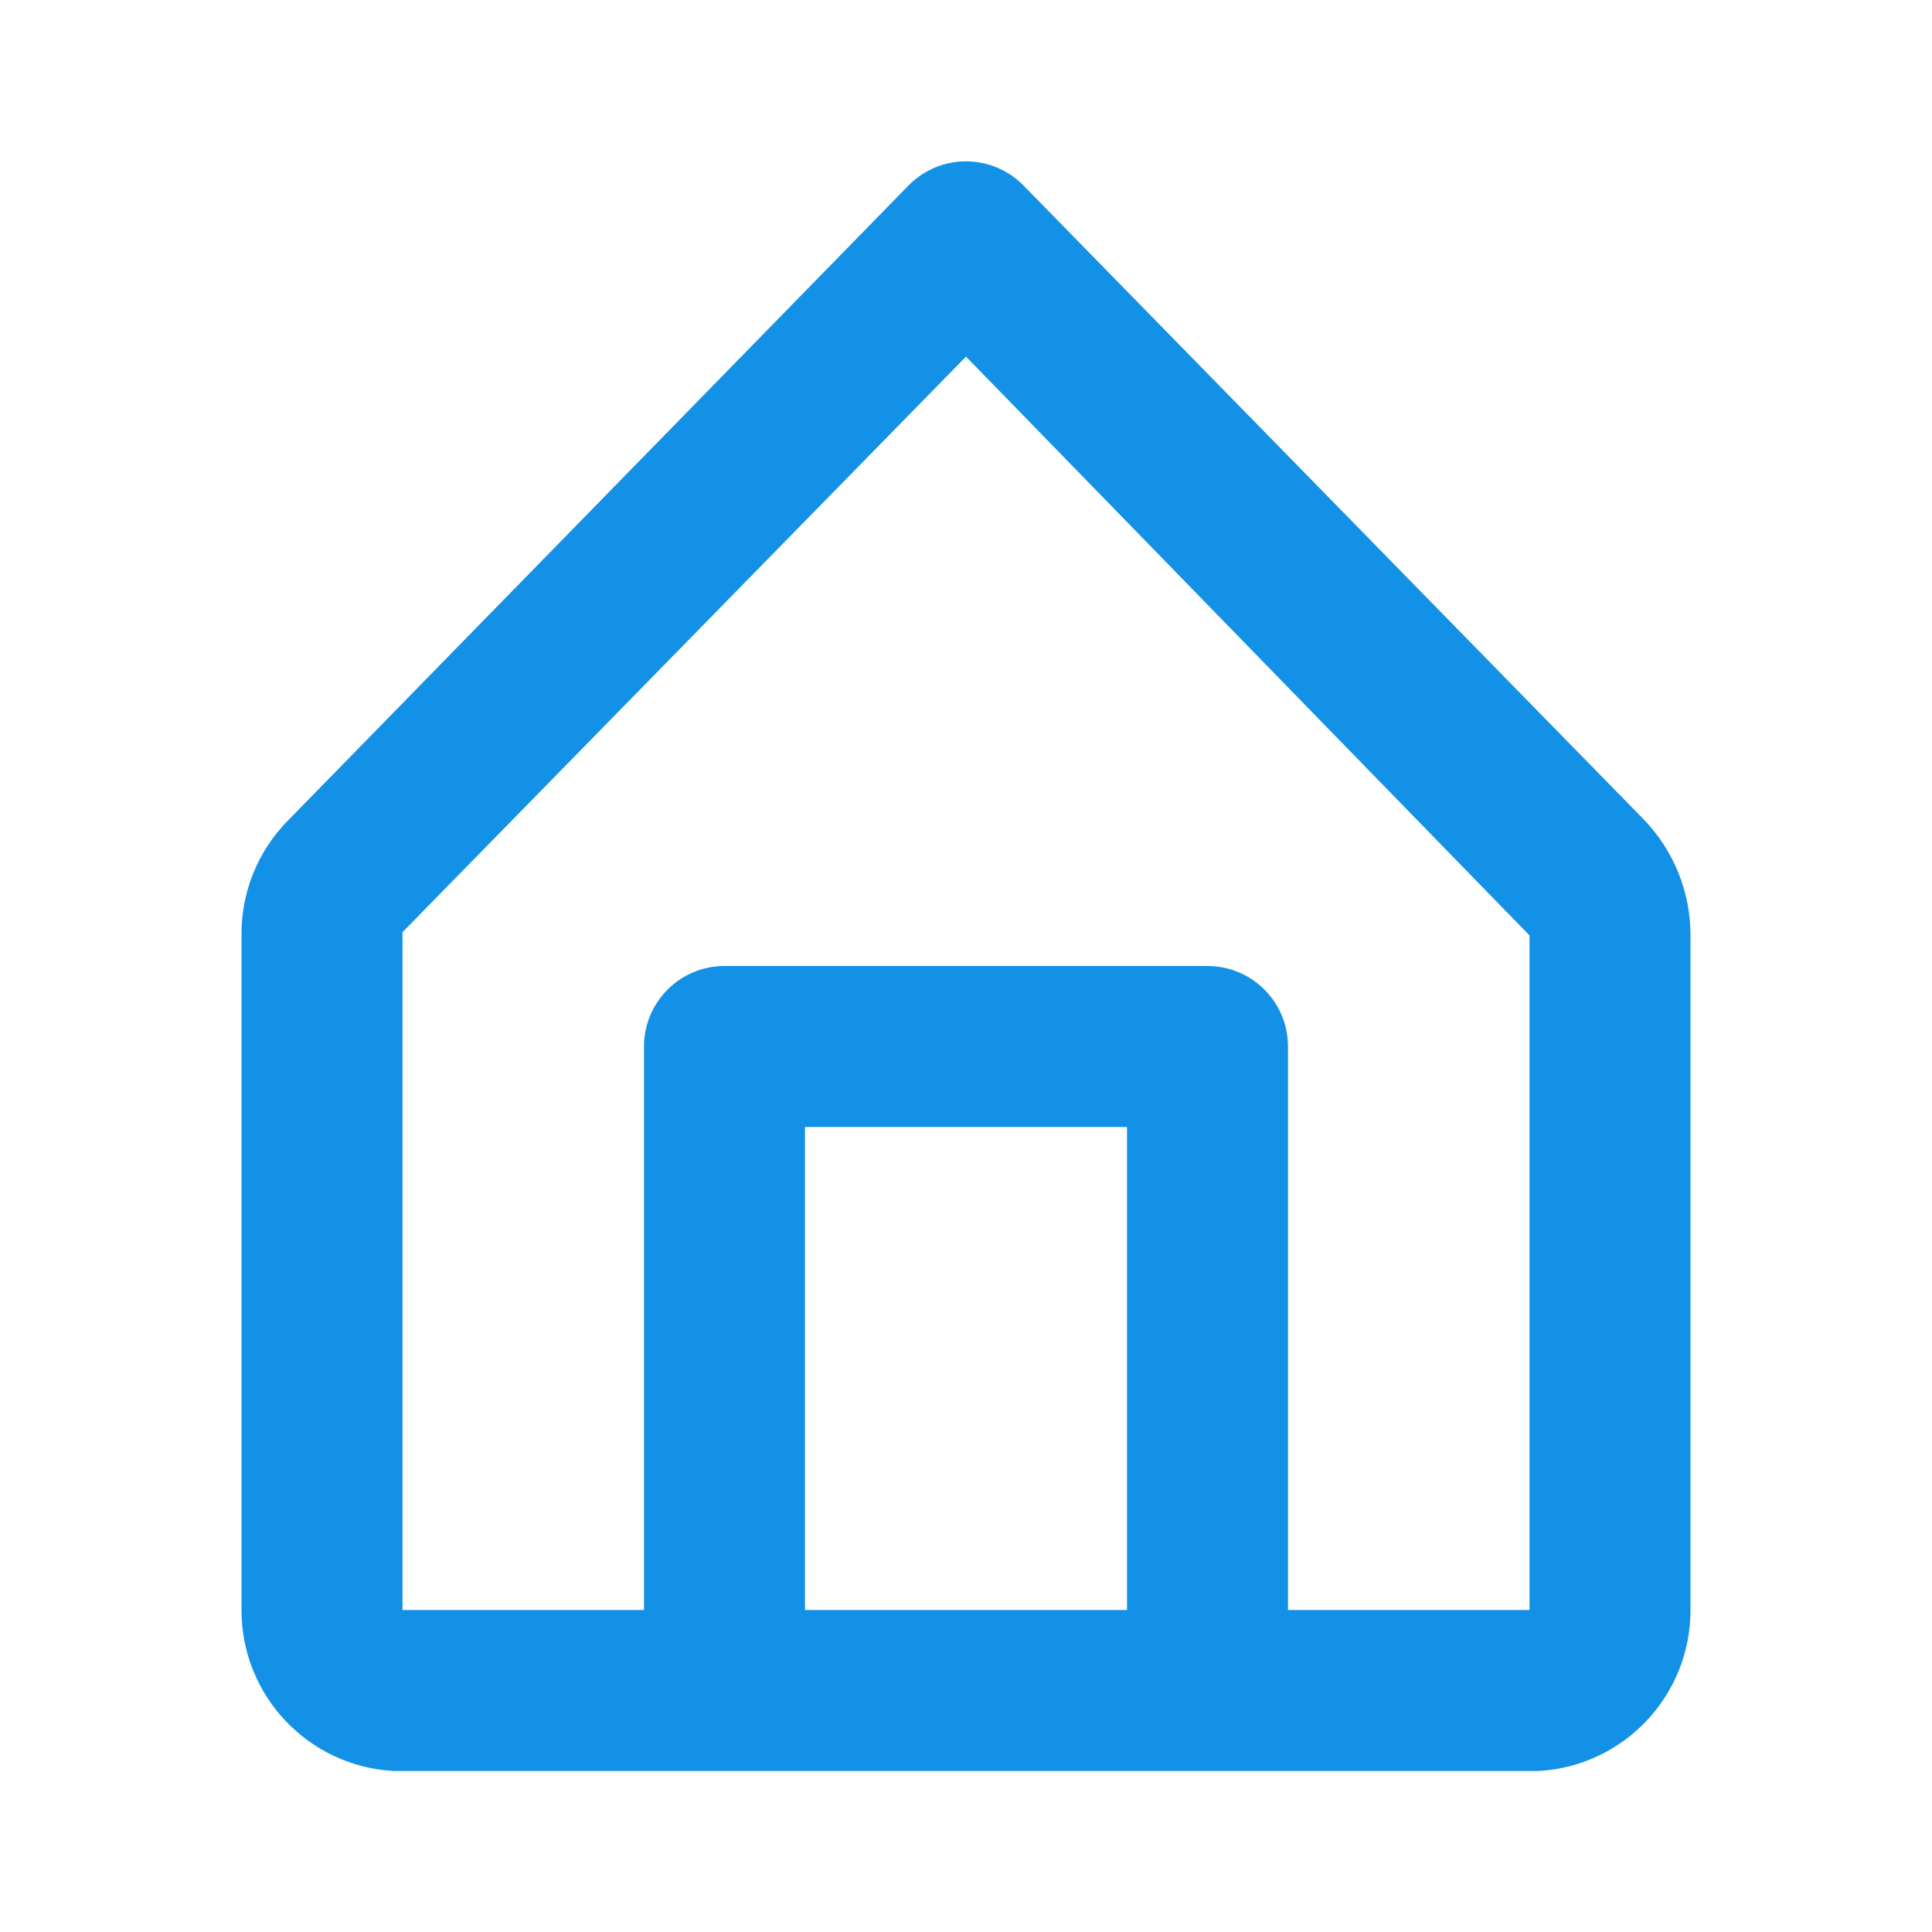
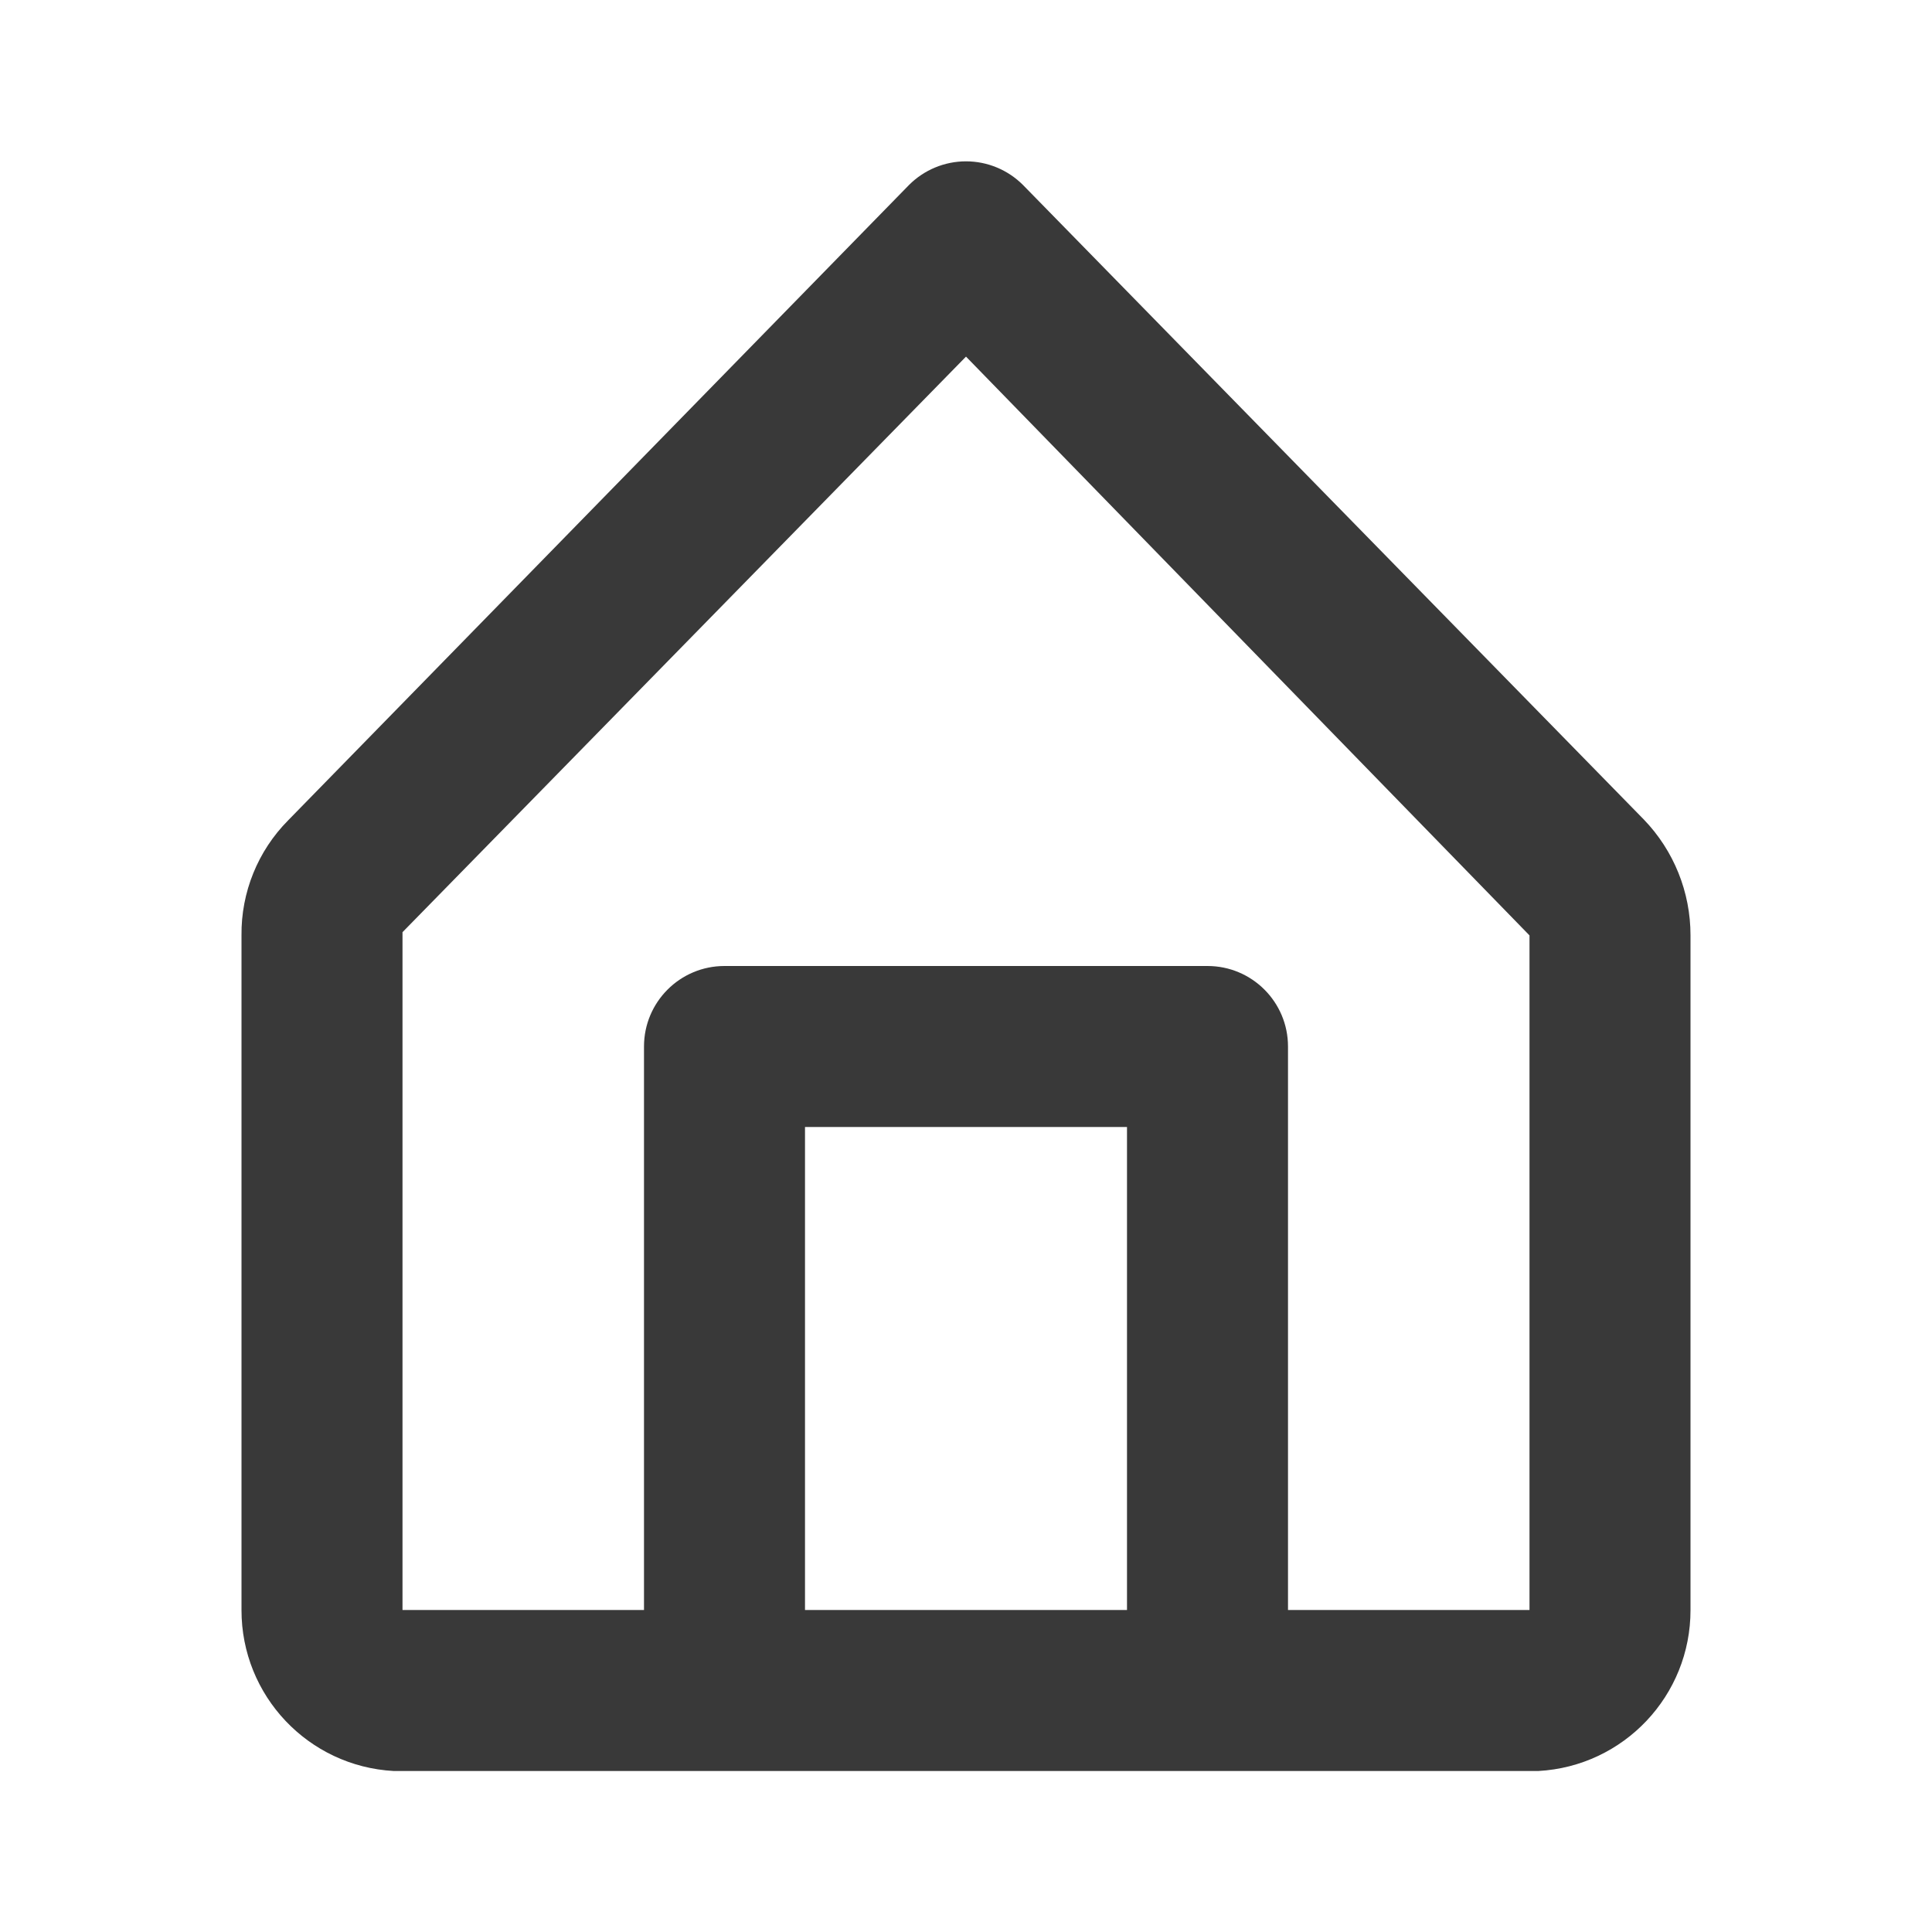
- <svg xmlns="http://www.w3.org/2000/svg" width="24" height="24">
-   <path data-name="パス 43759" d="M20.42 10.18L12.71 2.3a1 1 0 00-1.42 0l-7.71 7.89A2 2 0 003 11.62V20a2 2 0 001.89 2h14.22A2 2 0 0021 20v-8.38a2.07 2.07 0 00-.58-1.44zM10 20v-6h4v6zm9 0h-3v-7a1 1 0 00-1-1H9a1 1 0 00-1 1v7H5v-8.42l7-7.15 7 7.19z" fill="#1391e6" />
+ <svg xmlns="http://www.w3.org/2000/svg" id="icon-01" width="24" height="24" viewBox="0 0 24 24">
+   <g id="home">
+     <rect id="長方形_23351" data-name="長方形 23351" width="24" height="24" fill="#393939" opacity="0" />
+     <path id="パス_43759" data-name="パス 43759" d="M20.42,10.18,12.71,2.3a1,1,0,0,0-1.42,0L3.58,10.19A2,2,0,0,0,3,11.62V20a2,2,0,0,0,1.89,2H19.11A2,2,0,0,0,21,20V11.62a2.07,2.07,0,0,0-.58-1.44ZM10,20V14h4v6Zm9,0H16V13a1,1,0,0,0-1-1H9a1,1,0,0,0-1,1v7H5V11.58l7-7.15,7,7.19Z" fill="#393939" />
+   </g>
</svg>
